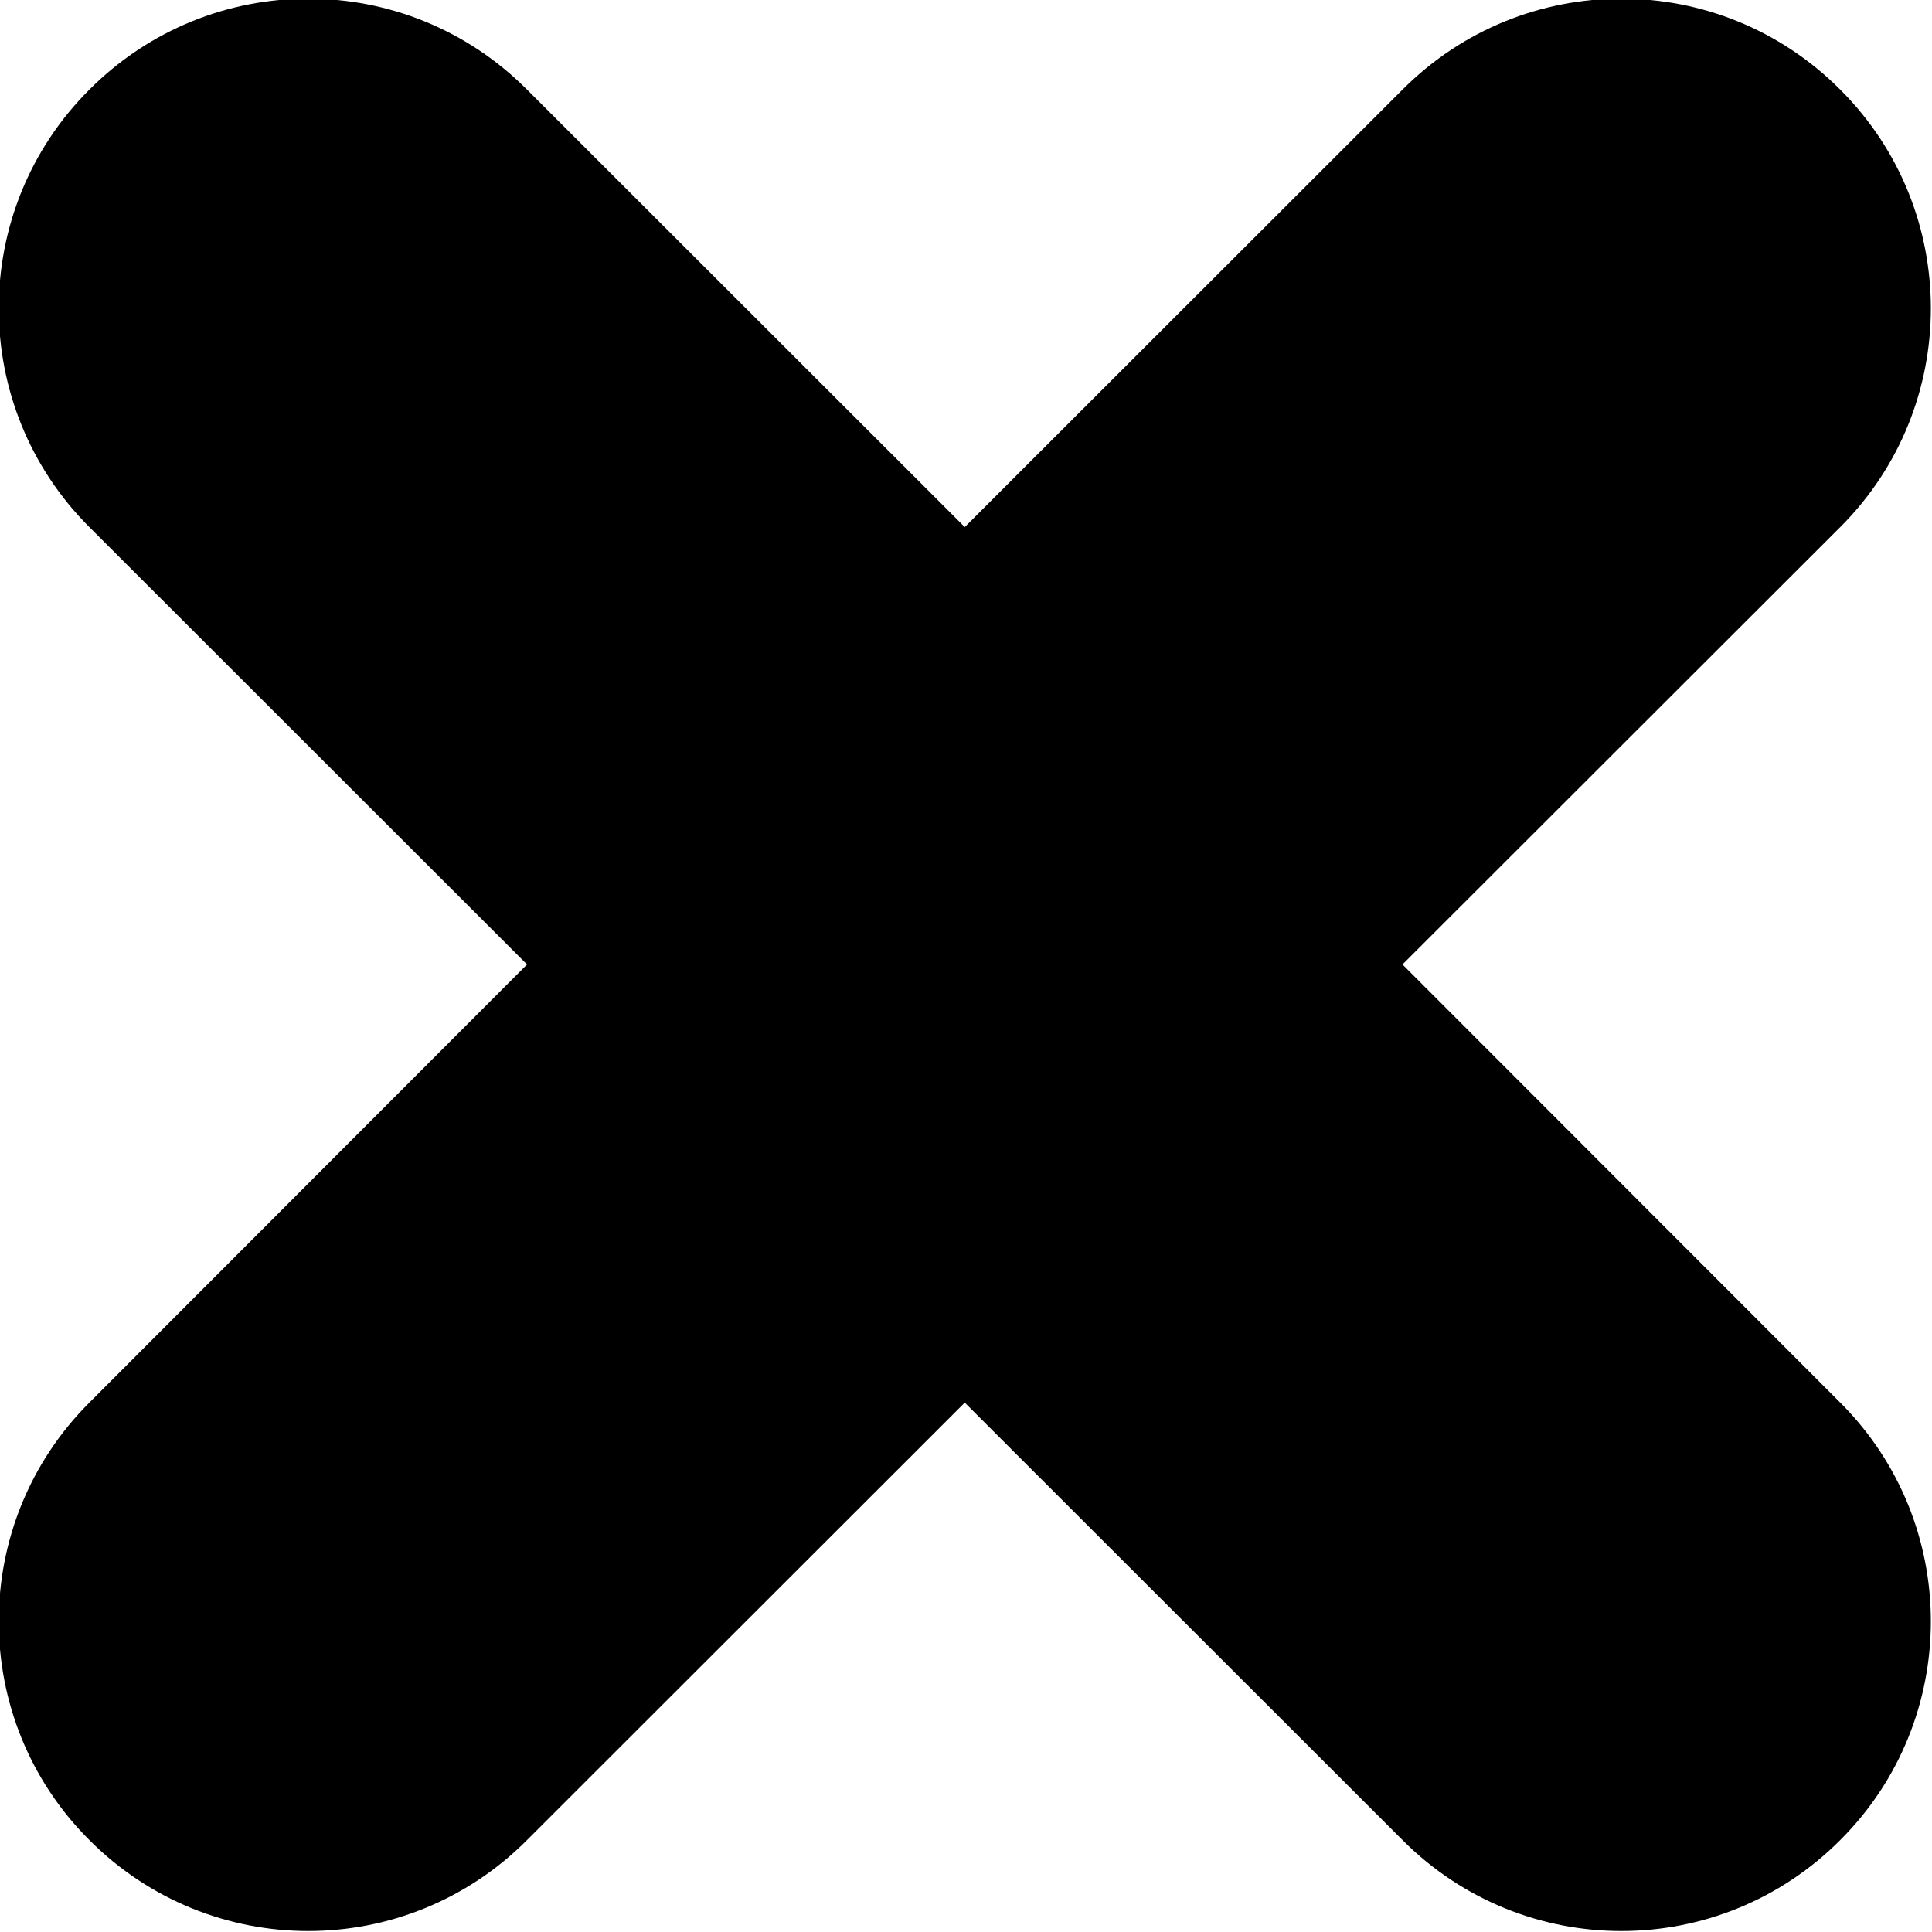
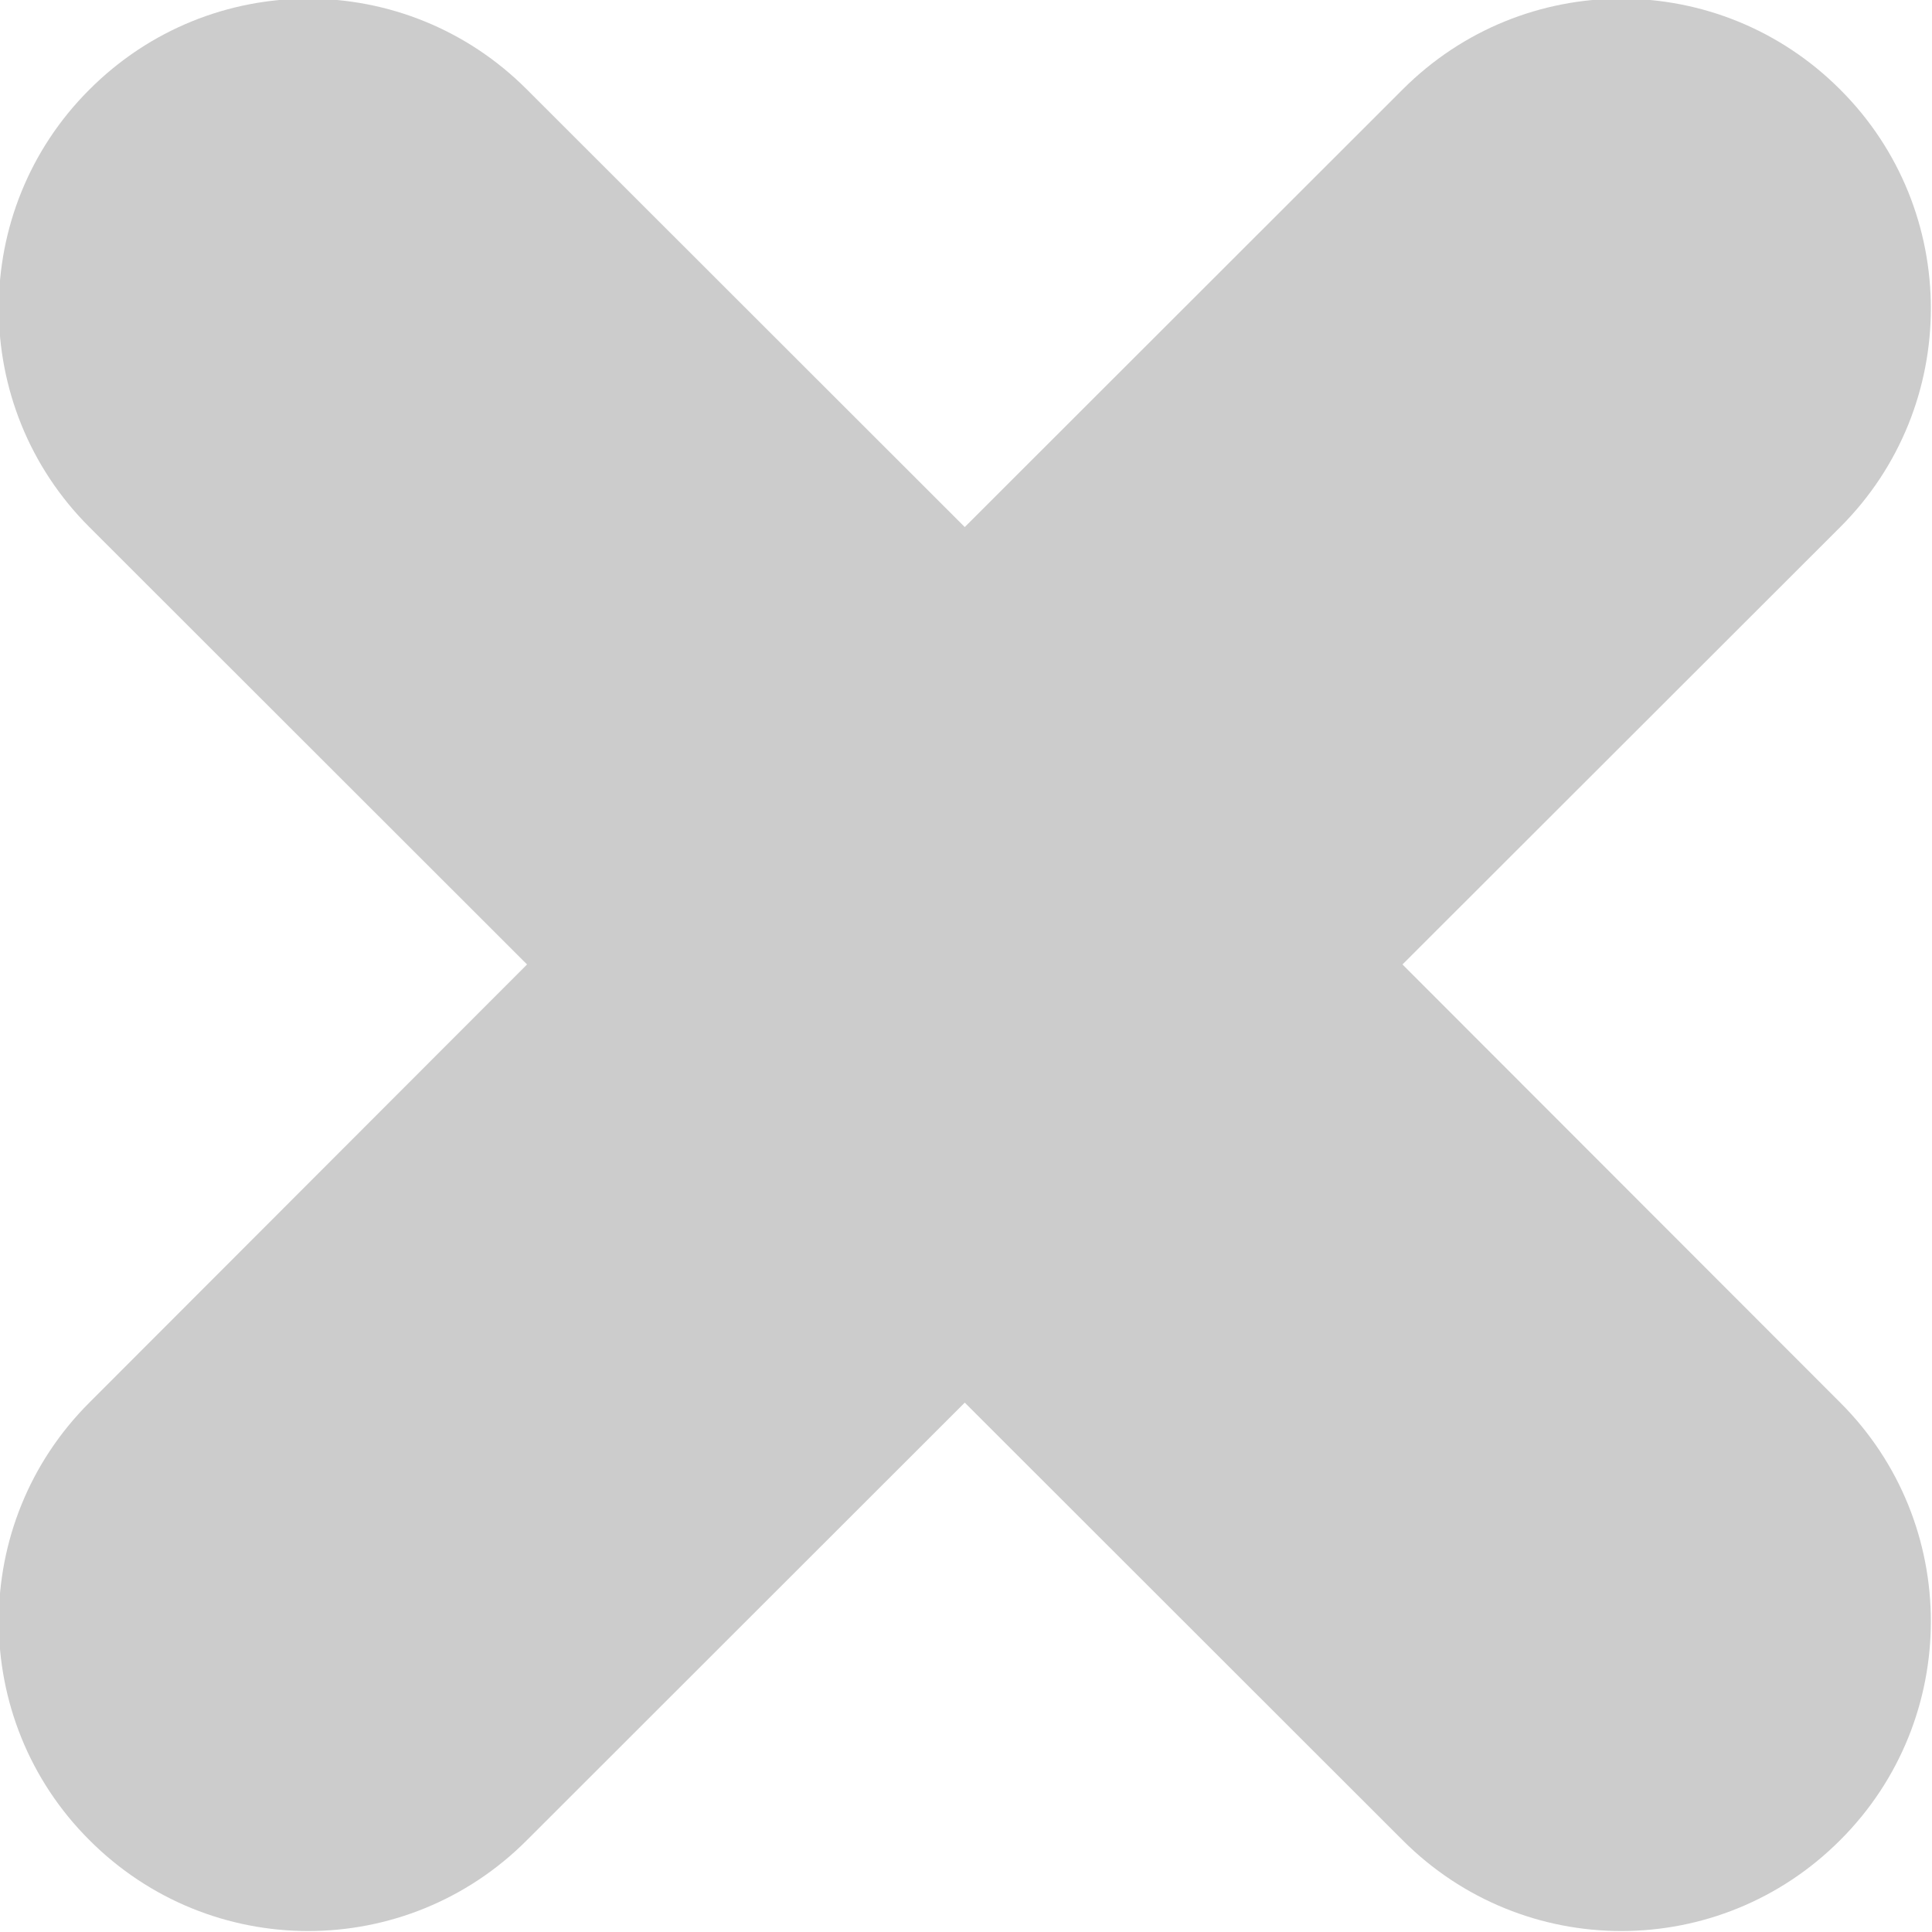
<svg xmlns="http://www.w3.org/2000/svg" width="800px" height="800px" viewBox="0 0 25 25" version="1.1">
  <defs>

</defs>
  <g id="Page-1" stroke="none" stroke-width="1" fill="none" fill-rule="evenodd">
-     <g id="Icon-Set-Filled" transform="translate(-469, -1041)" fill="#000000">
+     <g id="Icon-Set-Filled" transform="translate(-469, -1041)" fill="#ccc">
      <path d="M487.148,1053.48 L492.813,1047.82 C494.376,1046.26 494.376,1043.72 492.813,1042.16 C491.248,1040.59 488.712,1040.59 487.148,1042.16 L481.484,1047.82 L475.82,1042.16 C474.257,1040.59 471.721,1040.59 470.156,1042.16 C468.593,1043.72 468.593,1046.26 470.156,1047.82 L475.82,1053.48 L470.156,1059.15 C468.593,1060.71 468.593,1063.25 470.156,1064.81 C471.721,1066.38 474.257,1066.38 475.82,1064.81 L481.484,1059.15 L487.148,1064.81 C488.712,1066.38 491.248,1066.38 492.813,1064.81 C494.376,1063.25 494.376,1060.71 492.813,1059.15 L487.148,1053.48" id="cross">

</path>
    </g>
  </g>
</svg>
